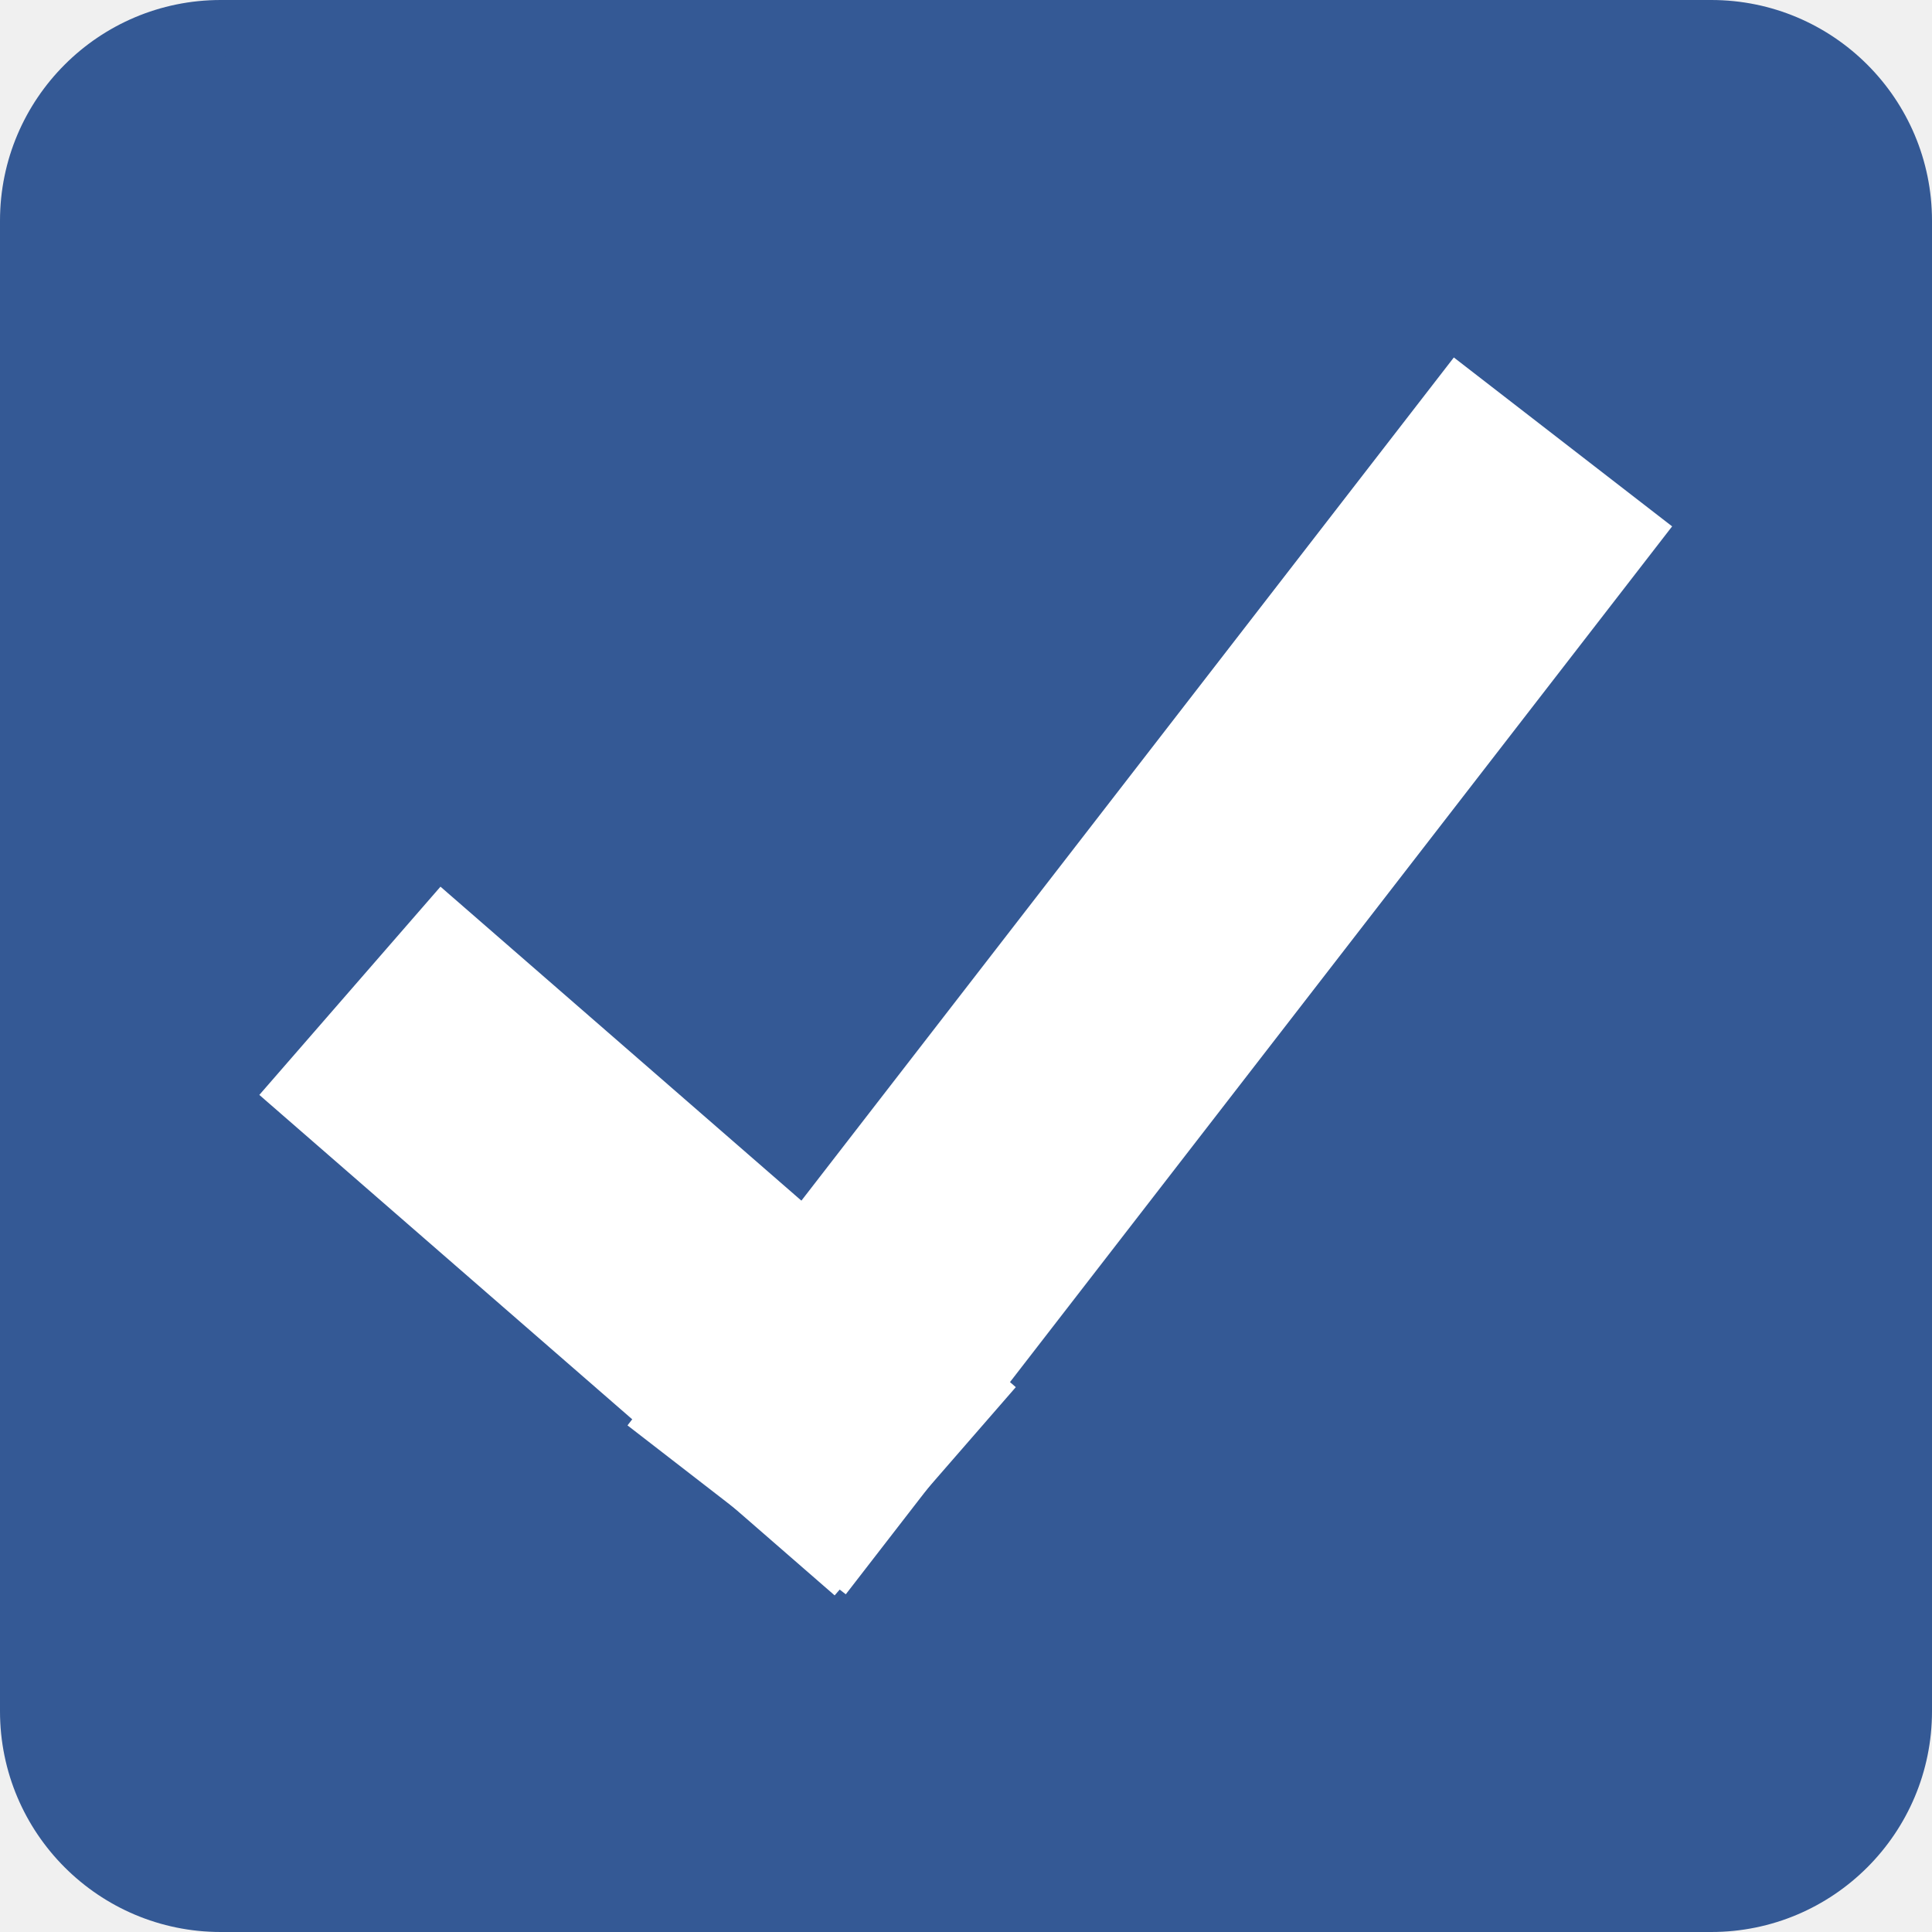
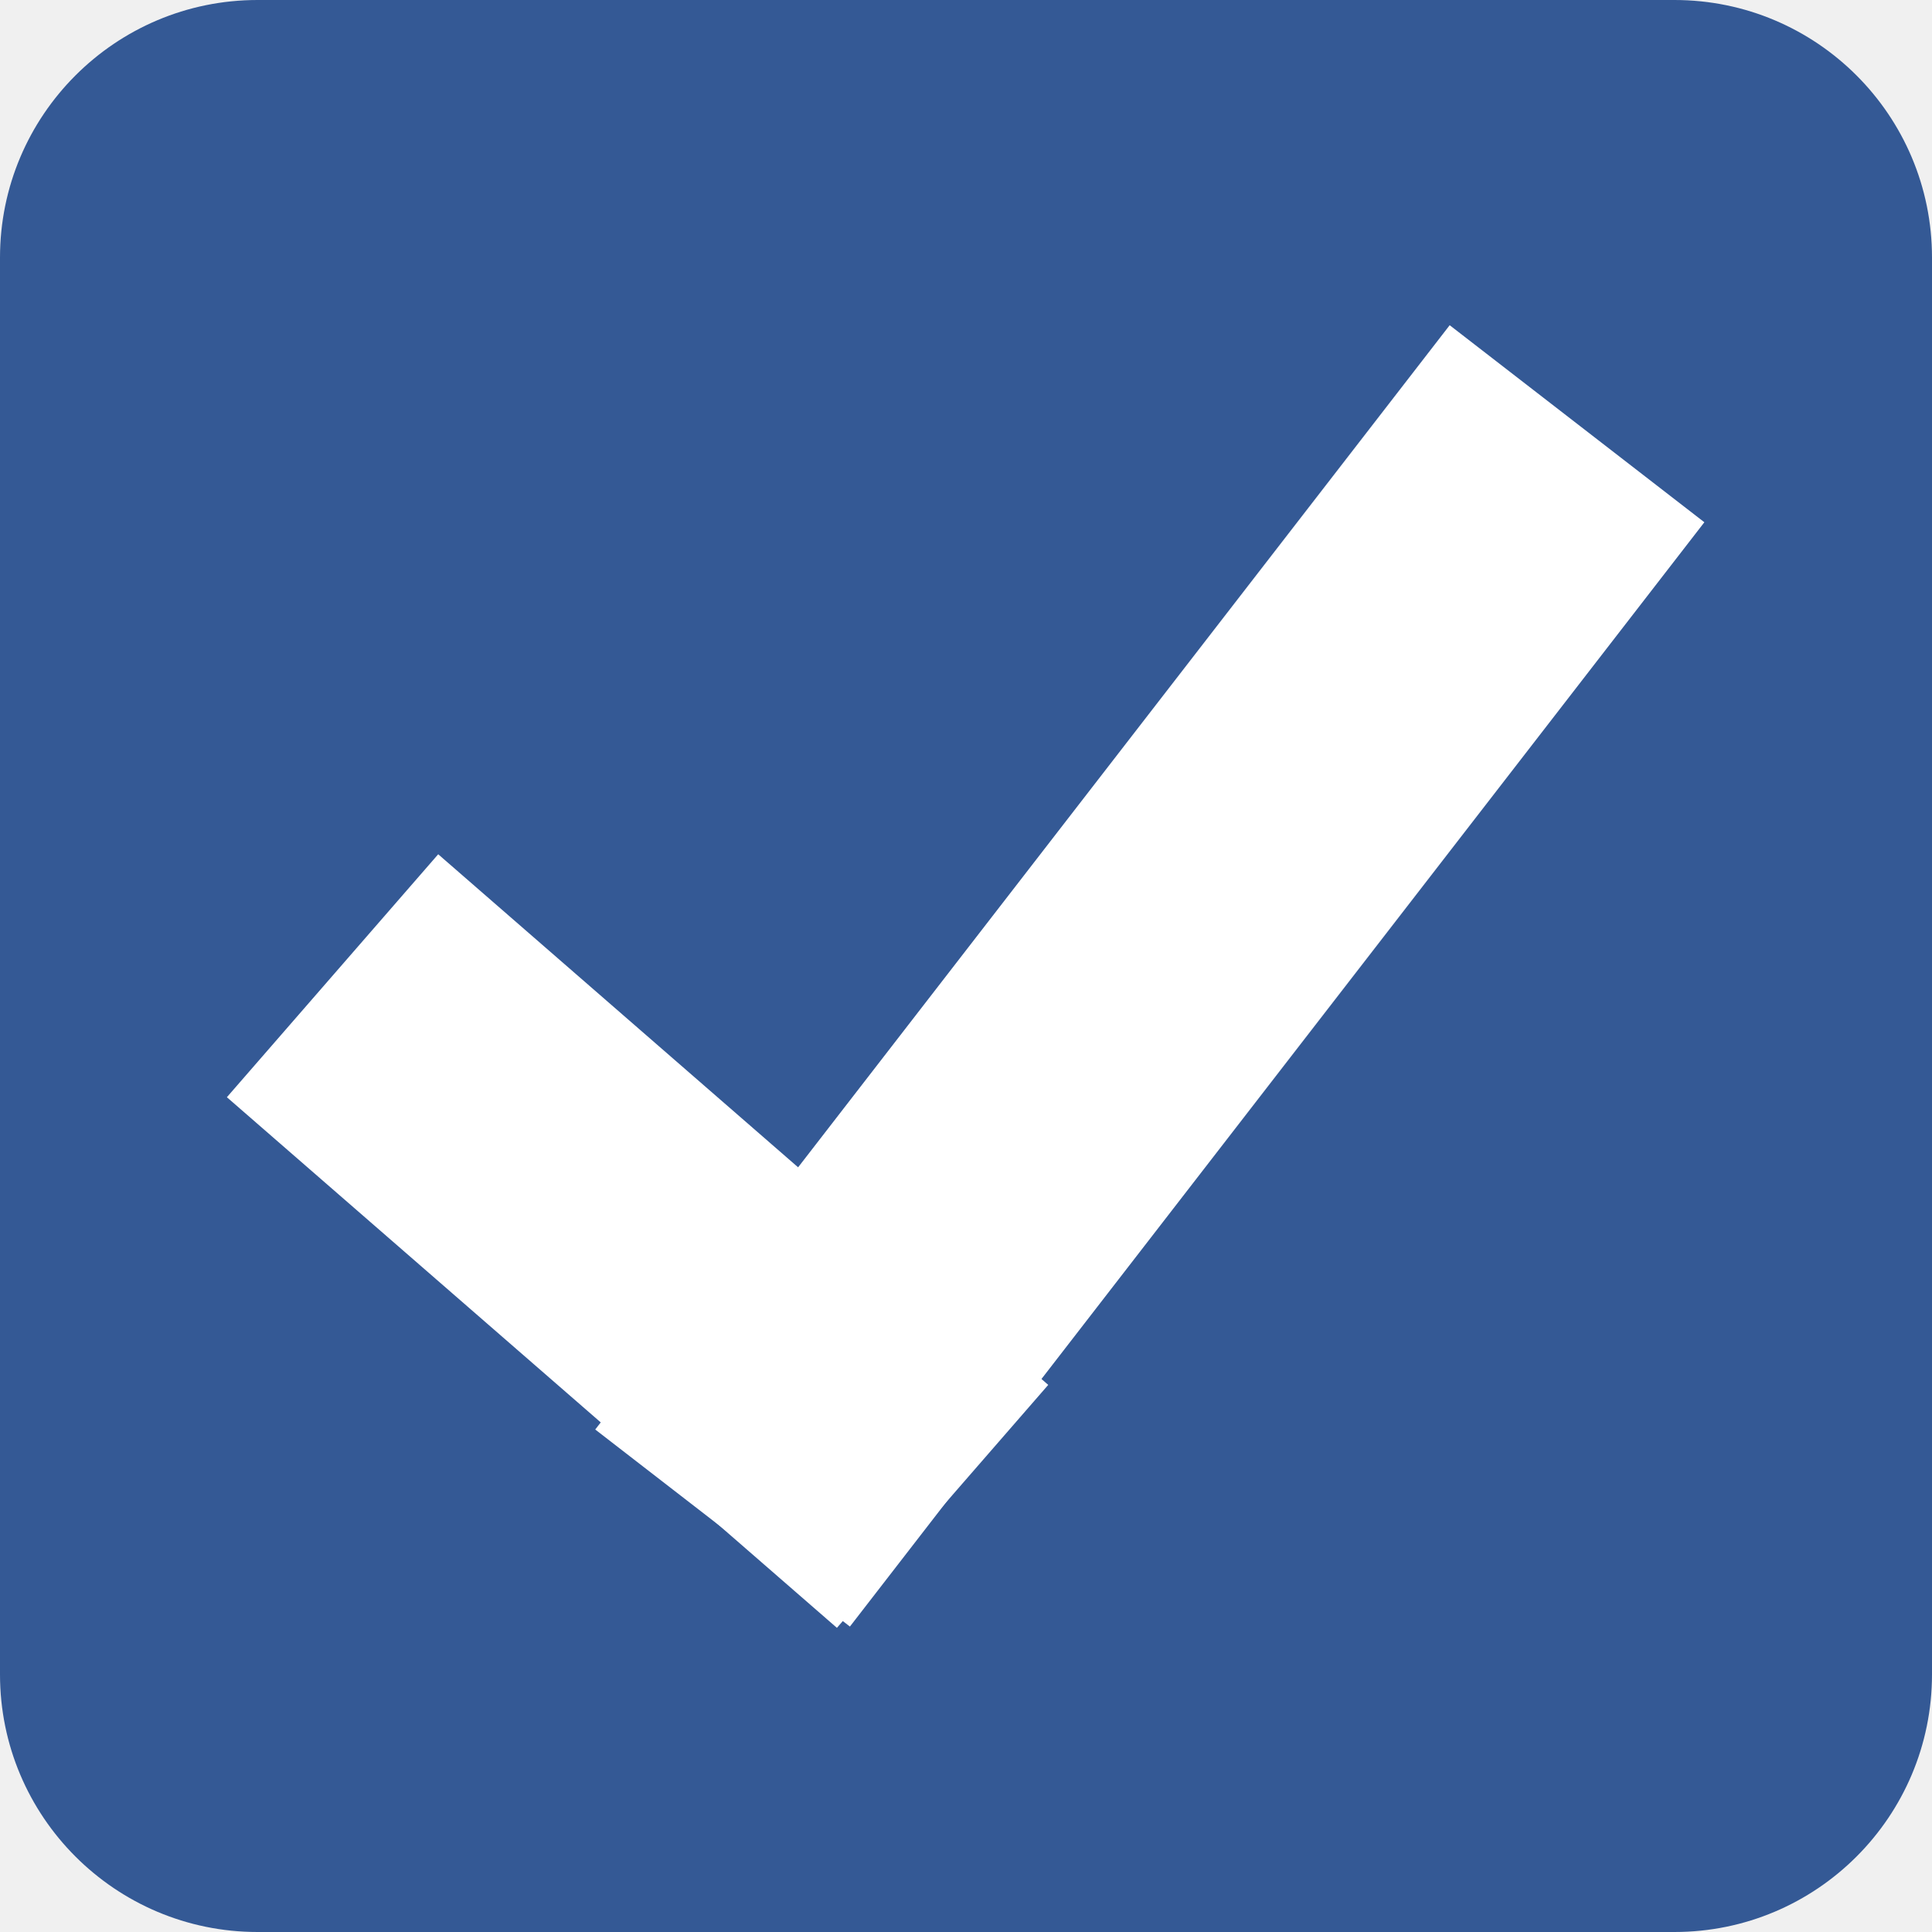
- <svg xmlns="http://www.w3.org/2000/svg" xmlns:xlink="http://www.w3.org/1999/xlink" width="35px" height="35px" viewBox="0 0 35 35" version="1.1">
+ <svg xmlns="http://www.w3.org/2000/svg" xmlns:xlink="http://www.w3.org/1999/xlink" width="30px" height="30px" viewBox="0 0 30 30" version="1.1">
  <defs>
-     <rect id="path-1" x="0" y="0" width="35" height="35" rx="4" />
+     <rect id="path-1" x="0" y="0" width="30" height="30" rx="4" />
  </defs>
  <g id="Creating-a-Poll" stroke="none" stroke-width="1" fill="none" fill-rule="evenodd">
    <g id="Creating-Poll---Mobile" transform="translate(-45, -439)">
      <g id="Saiya-Ramen" transform="translate(15, 404)">
        <g id="Group" transform="translate(30, 35)">
          <g id="Rectangle-5">
            <use fill="#345995" fill-rule="evenodd" xlink:href="#path-1" />
-             <rect stroke="#345995" stroke-width="1" x="0.5" y="0.5" width="34" height="34" rx="4" />
+             <rect stroke="#345995" stroke-width="1" x="0.5" y="0.5" width="29" height="29" rx="4" />
          </g>
-           <path d="M8.225,19.59 L14.875,25.375" id="Line" stroke="#FFFFFF" stroke-width="5" stroke-linecap="square" />
-           <path d="M26.785,9.983 L14.875,25.375" id="Line" stroke="#FFFFFF" stroke-width="5" stroke-linecap="square" />
+           <path d="M7.05,16.792 L12.75,21.75" id="Line" stroke="#FFFFFF" stroke-width="5" stroke-linecap="square" />
+           <path d="M22.958,8.557 L12.75,21.75" id="Line" stroke="#FFFFFF" stroke-width="5" stroke-linecap="square" />
        </g>
      </g>
    </g>
  </g>
</svg>
